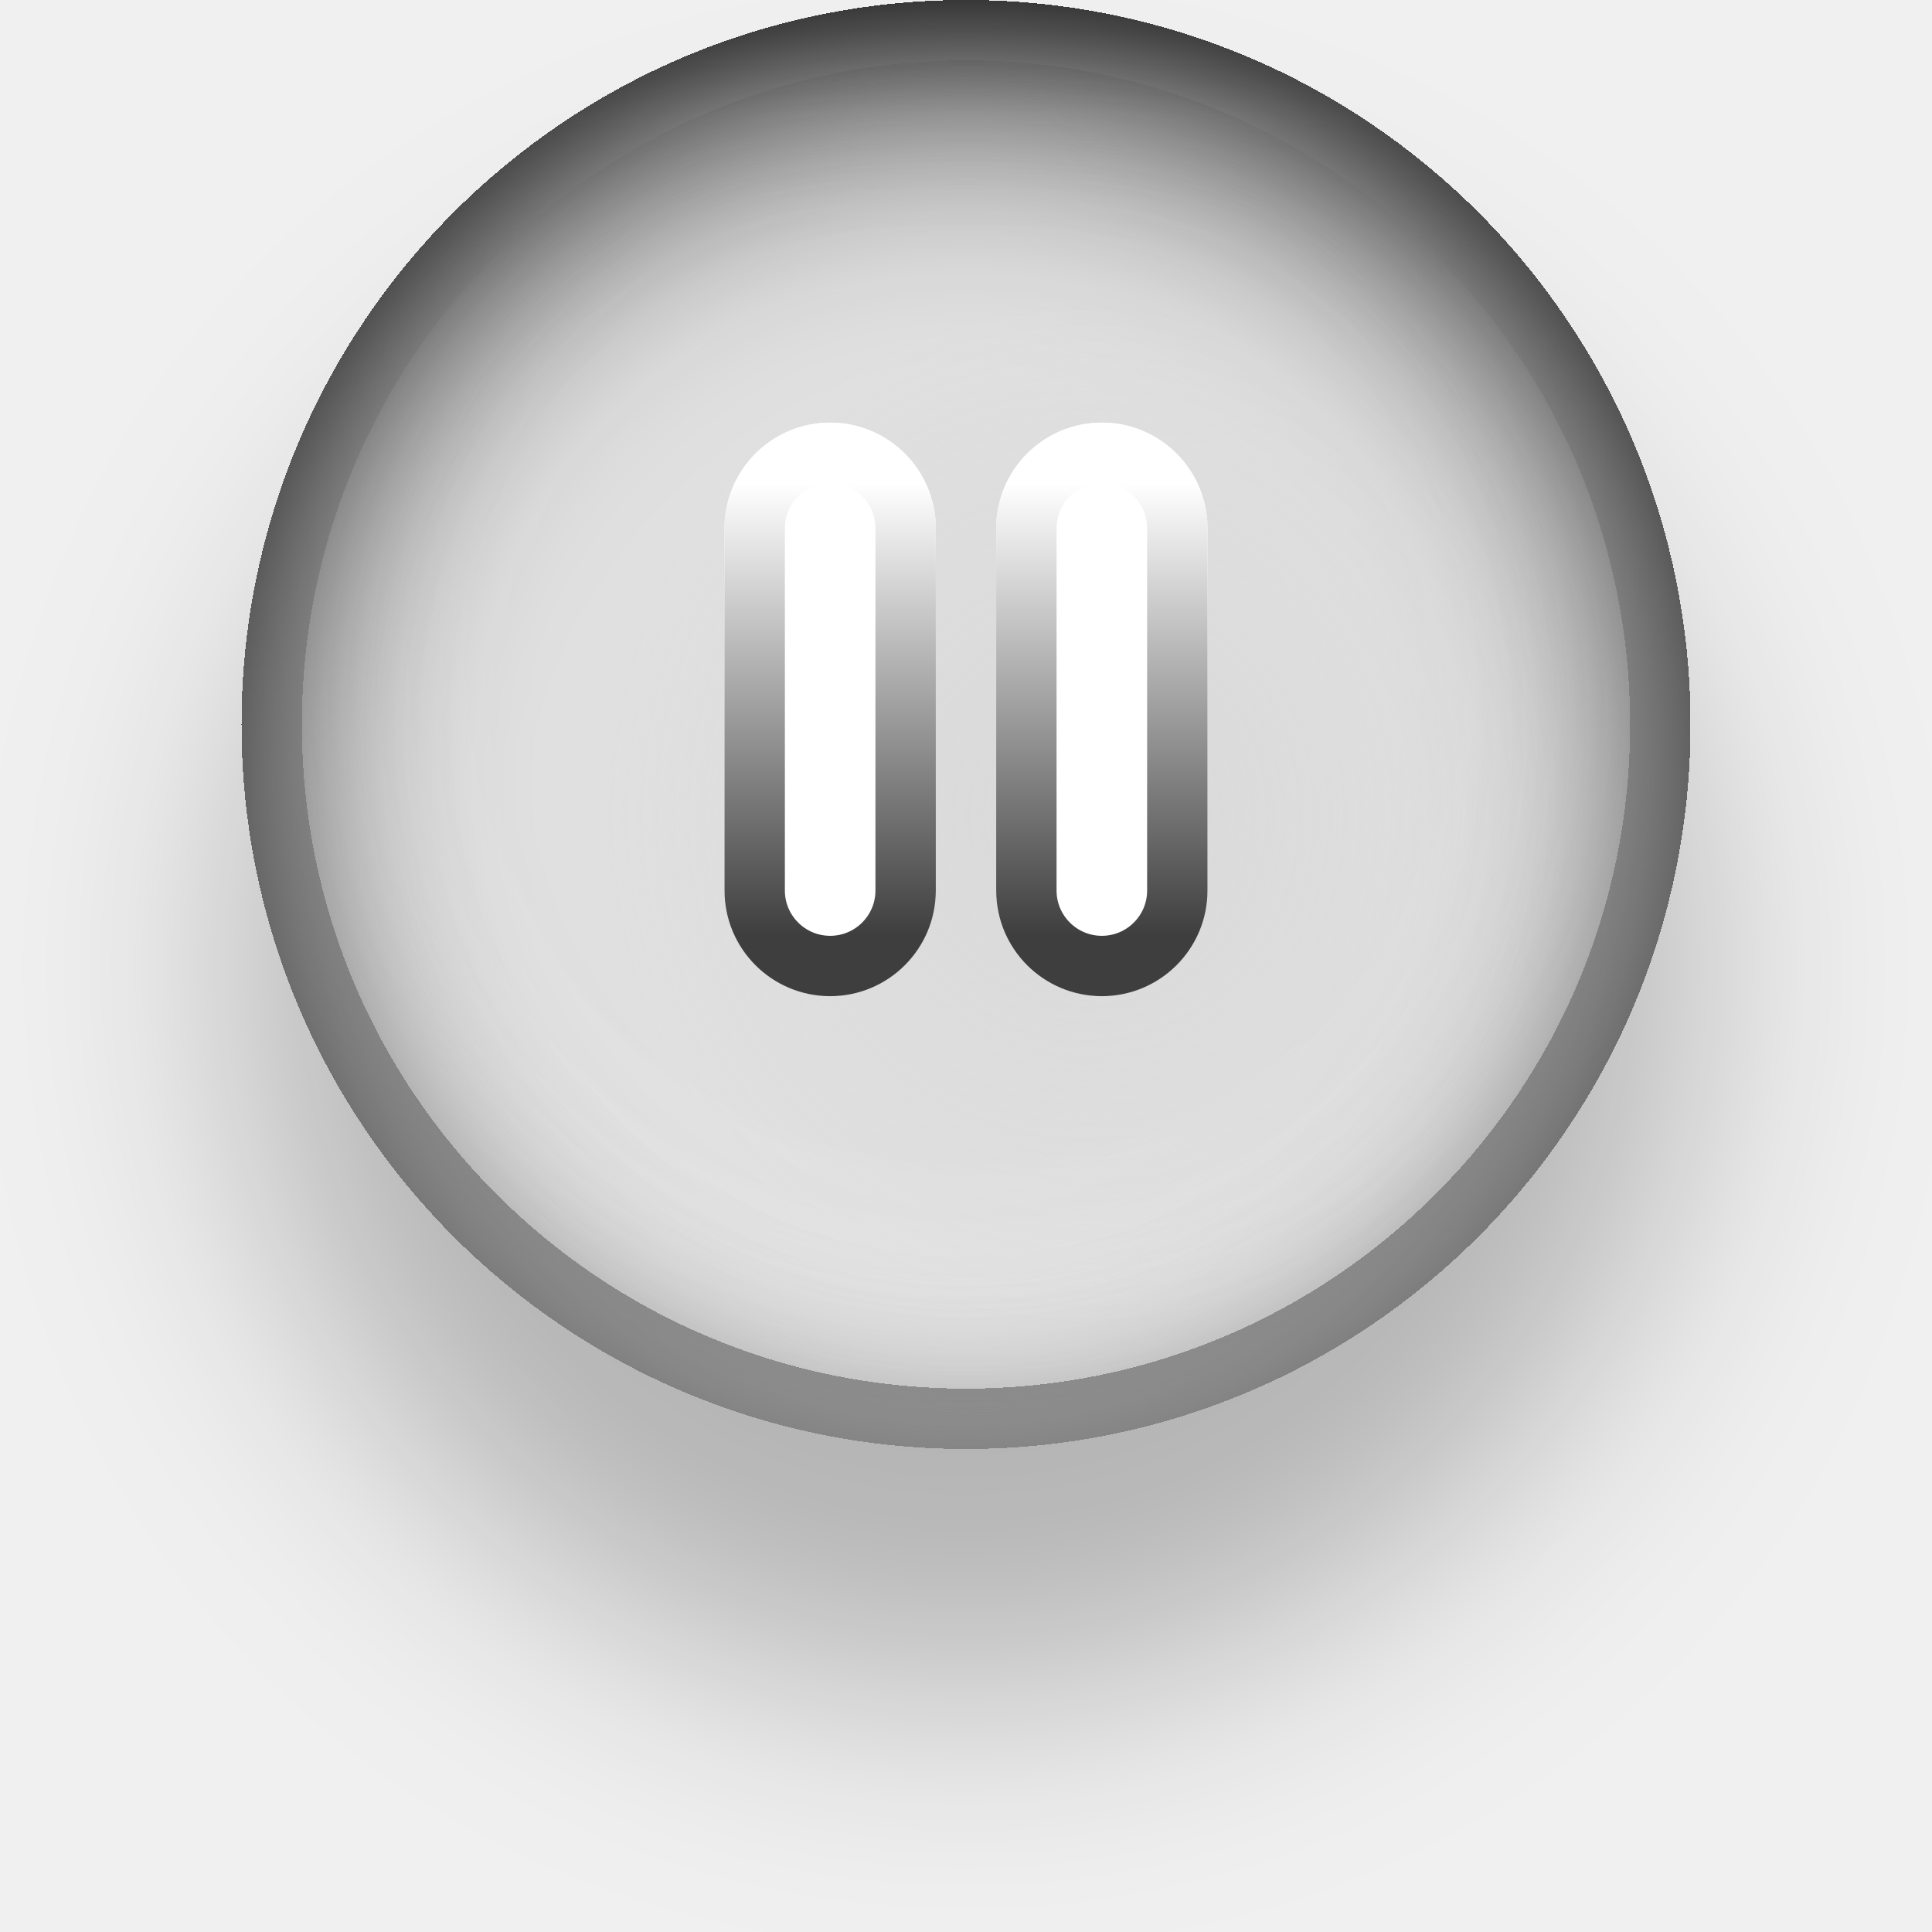
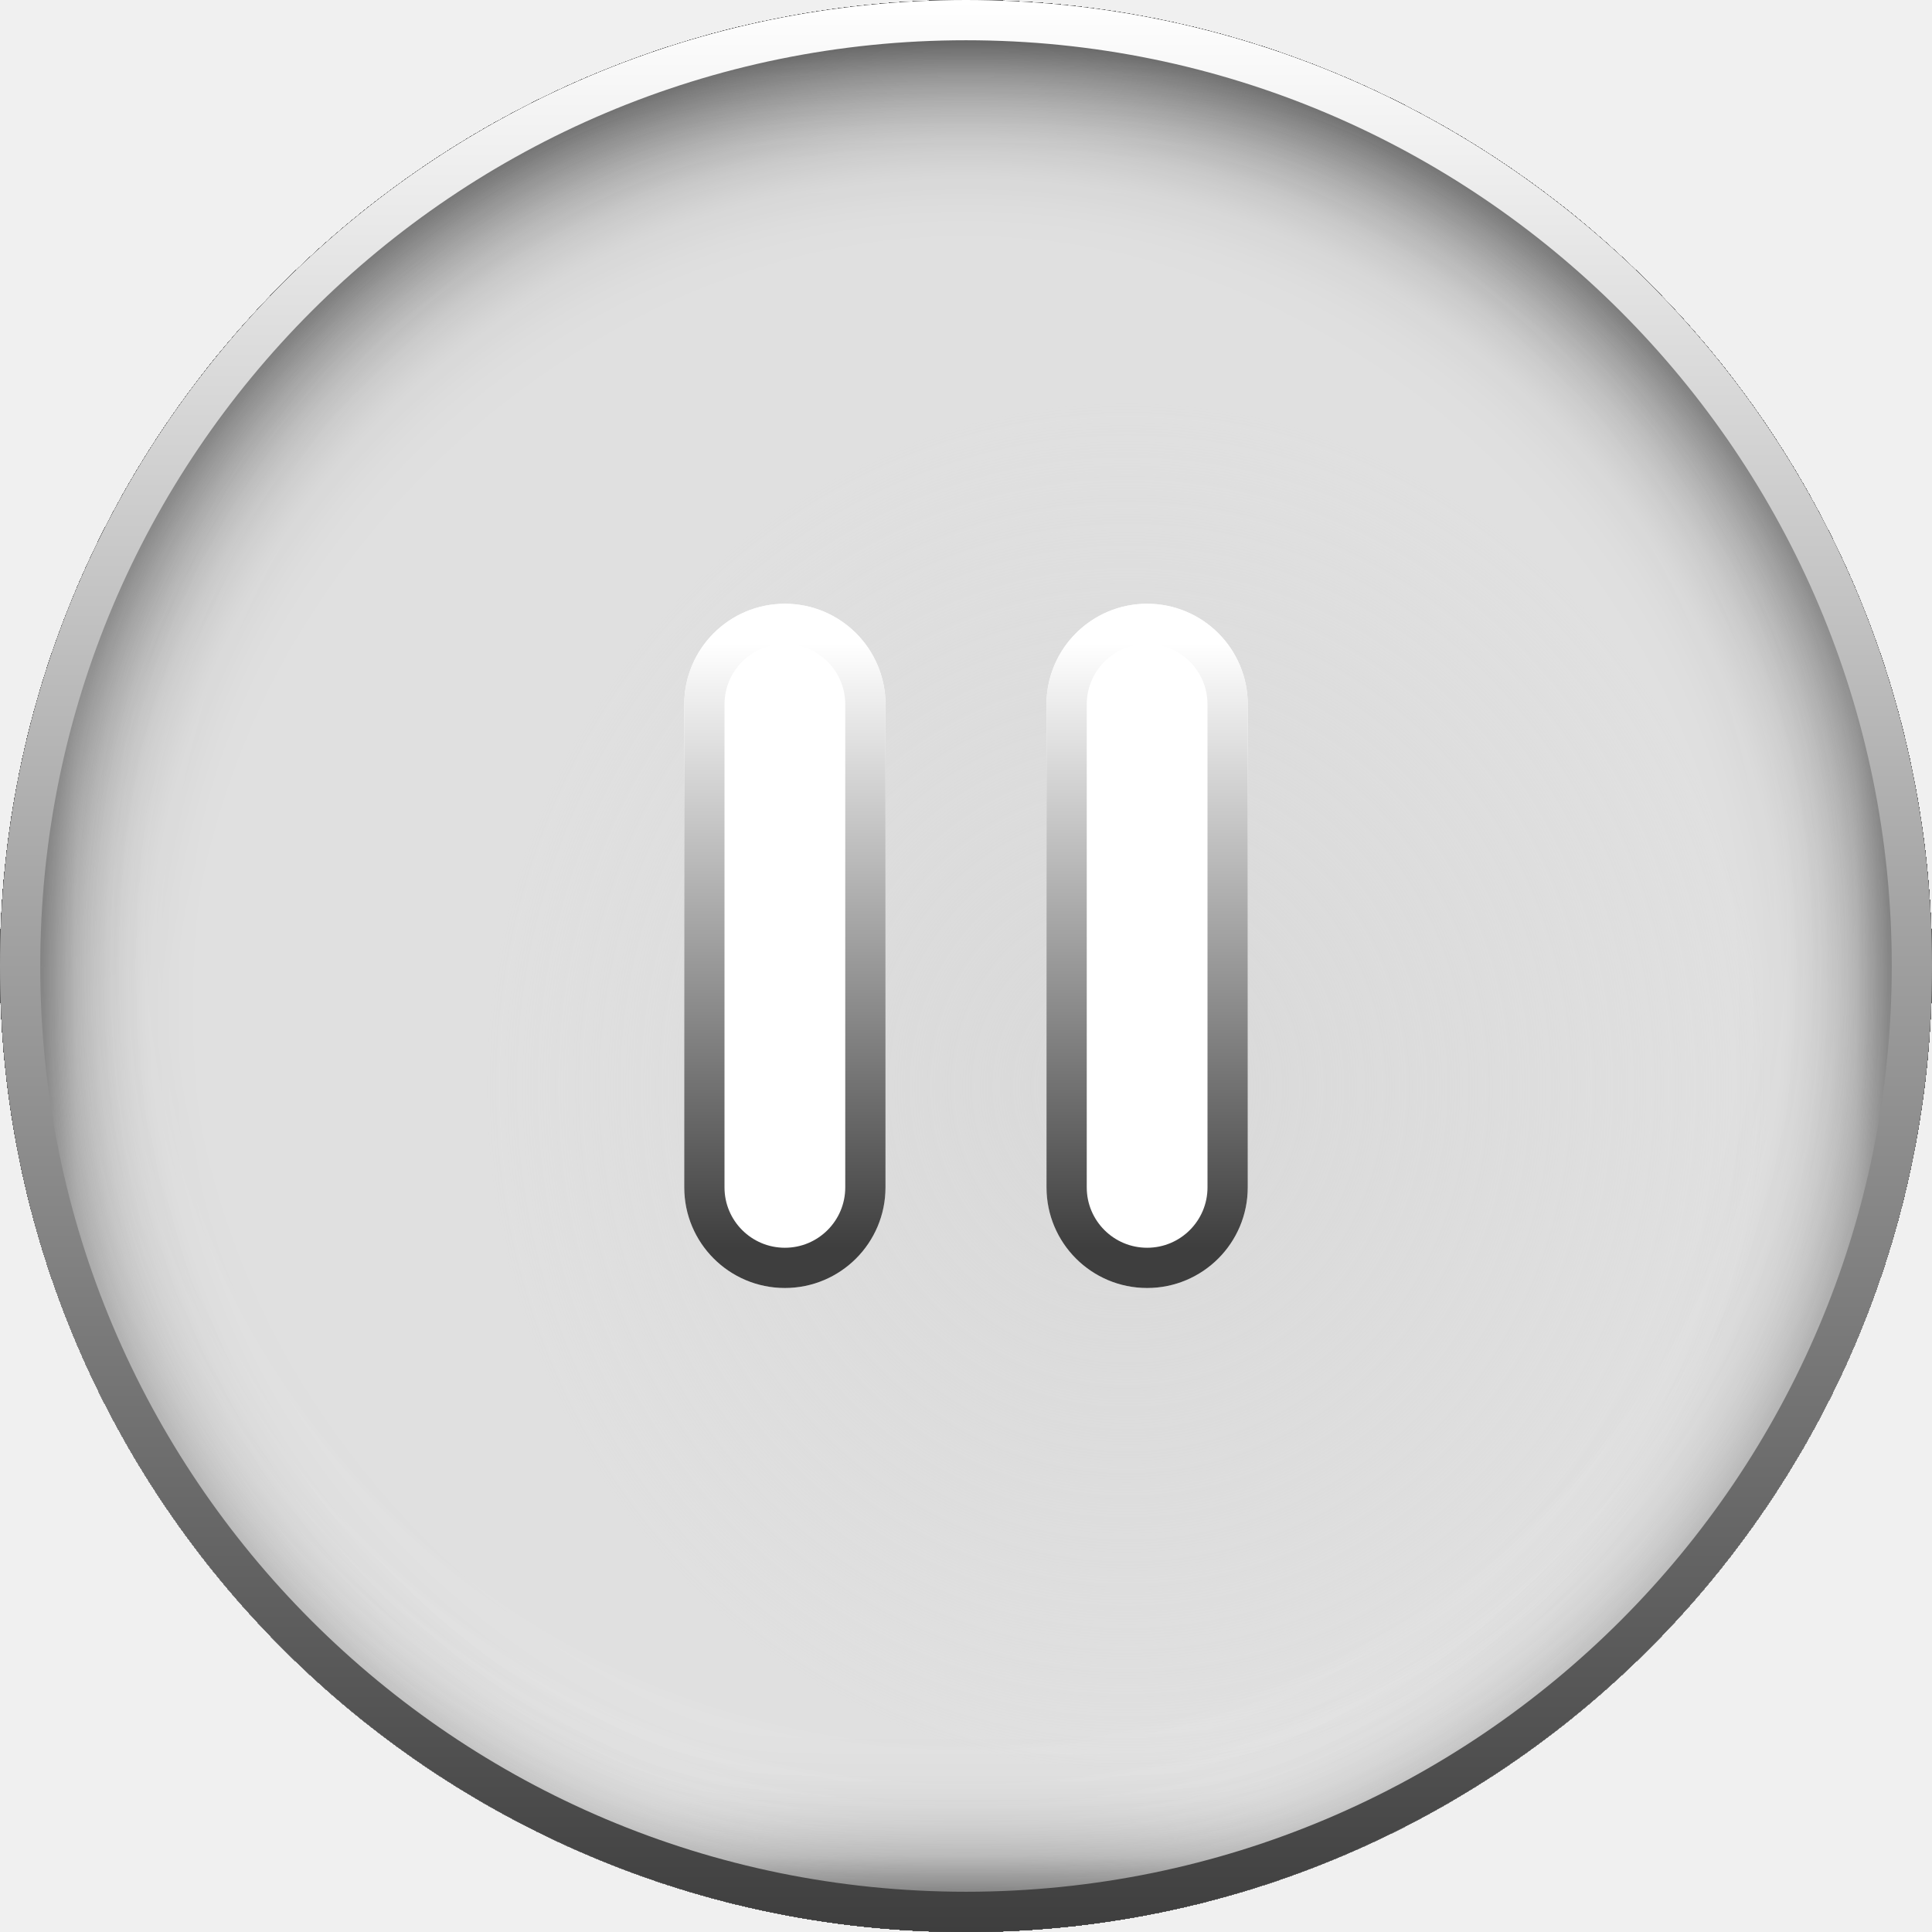
- <svg xmlns="http://www.w3.org/2000/svg" width="32" height="32" viewBox="0 0 32 32" fill="none">
-   <g filter="url(#filter0_dii_602_3370)">
-     <circle cx="16" cy="12" r="12" fill="black" fill-opacity="0.07" shape-rendering="crispEdges" />
-     <circle cx="16" cy="12" r="11.5" stroke="url(#paint0_linear_602_3370)" shape-rendering="crispEdges" />
+ <svg xmlns="http://www.w3.org/2000/svg" width="48" height="48" viewBox="0 0 48 48" fill="none">
+   <g filter="url(#filter0_ii_678_2254)">
+     <circle cx="24" cy="24" r="24" fill="black" fill-opacity="0.07" />
  </g>
-   <ellipse cx="18" cy="13.5" rx="8" ry="8.5" fill="url(#paint1_radial_602_3370)" />
-   <path d="M19.5 14.75V8.75C19.5 8.06 18.94 7.5 18.25 7.5C17.56 7.5 17 8.06 17 8.75V14.75C17 15.44 17.56 16 18.25 16C18.94 16 19.5 15.44 19.5 14.75Z" fill="white" />
-   <path d="M19.5 14.75V8.75C19.5 8.06 18.94 7.5 18.25 7.5C17.56 7.5 17 8.06 17 8.75V14.75C17 15.44 17.56 16 18.25 16C18.94 16 19.5 15.44 19.5 14.75Z" stroke="white" stroke-linecap="round" stroke-linejoin="round" />
-   <path d="M19.5 14.75V8.75C19.5 8.06 18.94 7.5 18.25 7.5C17.56 7.5 17 8.06 17 8.75V14.75C17 15.44 17.56 16 18.25 16C18.94 16 19.5 15.44 19.5 14.75Z" stroke="url(#paint2_linear_602_3370)" stroke-linecap="round" stroke-linejoin="round" />
-   <path d="M15 14.75V8.75C15 8.06 14.44 7.5 13.75 7.5C13.06 7.5 12.5 8.06 12.5 8.75V14.75C12.5 15.44 13.06 16 13.75 16C14.44 16 15 15.44 15 14.75Z" fill="white" />
-   <path d="M15 14.75V8.75C15 8.06 14.44 7.5 13.75 7.5C13.06 7.5 12.5 8.06 12.5 8.75V14.75C12.5 15.44 13.06 16 13.75 16C14.44 16 15 15.44 15 14.75Z" stroke="white" stroke-linecap="round" stroke-linejoin="round" />
-   <path d="M15 14.75V8.75C15 8.06 14.44 7.5 13.75 7.5C13.06 7.5 12.5 8.06 12.5 8.75V14.75C12.5 15.44 13.06 16 13.75 16C14.44 16 15 15.44 15 14.75Z" stroke="url(#paint3_linear_602_3370)" stroke-linecap="round" stroke-linejoin="round" />
+   <circle cx="24" cy="24" r="23.5" stroke="url(#paint0_linear_678_2254)" />
+   <ellipse cx="28" cy="27" rx="16" ry="17" fill="url(#paint1_radial_678_2254)" />
+   <path d="M30.5 29.5V17.5C30.5 16.395 29.605 15.5 28.5 15.5C27.395 15.5 26.5 16.395 26.5 17.5V29.5C26.5 30.605 27.395 31.5 28.5 31.5C29.605 31.5 30.5 30.605 30.5 29.5Z" fill="white" />
+   <path d="M30.5 29.5V17.5C30.5 16.395 29.605 15.5 28.5 15.5C27.395 15.5 26.5 16.395 26.5 17.5V29.5C26.5 30.605 27.395 31.5 28.5 31.5C29.605 31.5 30.5 30.605 30.5 29.5Z" stroke="white" stroke-linecap="round" stroke-linejoin="round" />
+   <path d="M30.5 29.5V17.5C30.5 16.395 29.605 15.5 28.5 15.5C27.395 15.5 26.5 16.395 26.5 17.5V29.5C26.5 30.605 27.395 31.5 28.5 31.5C29.605 31.5 30.5 30.605 30.5 29.5Z" stroke="url(#paint2_linear_678_2254)" stroke-linecap="round" stroke-linejoin="round" />
+   <path d="M21.5 29.5V17.5C21.5 16.395 20.605 15.5 19.5 15.5C18.395 15.5 17.5 16.395 17.5 17.5V29.5C17.5 30.605 18.395 31.5 19.5 31.5C20.605 31.5 21.5 30.605 21.5 29.5Z" fill="white" />
+   <path d="M21.5 29.5V17.5C21.5 16.395 20.605 15.5 19.5 15.5C18.395 15.5 17.5 16.395 17.5 17.5V29.5C17.5 30.605 18.395 31.5 19.5 31.5C20.605 31.5 21.5 30.605 21.5 29.5Z" stroke="white" stroke-linecap="round" stroke-linejoin="round" />
+   <path d="M21.5 29.5V17.5C21.5 16.395 20.605 15.5 19.5 15.5C18.395 15.5 17.5 16.395 17.5 17.5V29.5C17.5 30.605 18.395 31.5 19.5 31.5C20.605 31.5 21.5 30.605 21.5 29.5Z" stroke="url(#paint3_linear_678_2254)" stroke-linecap="round" stroke-linejoin="round" />
  <defs>
-     <filter id="filter0_dii_602_3370" x="0" y="-1" width="32" height="33" filterUnits="userSpaceOnUse" color-interpolation-filters="sRGB">
+     <filter id="filter0_ii_678_2254" x="0" y="-1" width="48" height="50" filterUnits="userSpaceOnUse" color-interpolation-filters="sRGB">
      <feFlood flood-opacity="0" result="BackgroundImageFix" />
-       <feColorMatrix in="SourceAlpha" type="matrix" values="0 0 0 0 0 0 0 0 0 0 0 0 0 0 0 0 0 0 127 0" result="hardAlpha" />
-       <feOffset dy="4" />
-       <feGaussianBlur stdDeviation="2" />
-       <feComposite in2="hardAlpha" operator="out" />
-       <feColorMatrix type="matrix" values="0 0 0 0 0 0 0 0 0 0 0 0 0 0 0 0 0 0 0.25 0" />
-       <feBlend mode="normal" in2="BackgroundImageFix" result="effect1_dropShadow_602_3370" />
-       <feBlend mode="normal" in="SourceGraphic" in2="effect1_dropShadow_602_3370" result="shape" />
+       <feBlend mode="normal" in="SourceGraphic" in2="BackgroundImageFix" result="shape" />
      <feColorMatrix in="SourceAlpha" type="matrix" values="0 0 0 0 0 0 0 0 0 0 0 0 0 0 0 0 0 0 127 0" result="hardAlpha" />
      <feOffset dy="-1" />
      <feGaussianBlur stdDeviation="2" />
      <feComposite in2="hardAlpha" operator="arithmetic" k2="-1" k3="1" />
      <feColorMatrix type="matrix" values="0 0 0 0 1 0 0 0 0 1 0 0 0 0 1 0 0 0 1 0" />
-       <feBlend mode="normal" in2="shape" result="effect2_innerShadow_602_3370" />
+       <feBlend mode="normal" in2="shape" result="effect1_innerShadow_678_2254" />
      <feColorMatrix in="SourceAlpha" type="matrix" values="0 0 0 0 0 0 0 0 0 0 0 0 0 0 0 0 0 0 127 0" result="hardAlpha" />
      <feOffset dy="1" />
      <feGaussianBlur stdDeviation="2" />
      <feComposite in2="hardAlpha" operator="arithmetic" k2="-1" k3="1" />
      <feColorMatrix type="matrix" values="0 0 0 0 0 0 0 0 0 0 0 0 0 0 0 0 0 0 1 0" />
-       <feBlend mode="normal" in2="effect2_innerShadow_602_3370" result="effect3_innerShadow_602_3370" />
+       <feBlend mode="normal" in2="effect1_innerShadow_678_2254" result="effect2_innerShadow_678_2254" />
    </filter>
-     <linearGradient id="paint0_linear_602_3370" x1="16" y1="0" x2="16" y2="24" gradientUnits="userSpaceOnUse">
+     <linearGradient id="paint0_linear_678_2254" x1="24" y1="0" x2="24" y2="48" gradientUnits="userSpaceOnUse">
      <stop stop-color="white" />
      <stop offset="1" stop-color="#3E3E3E" />
    </linearGradient>
-     <radialGradient id="paint1_radial_602_3370" cx="0" cy="0" r="1" gradientUnits="userSpaceOnUse" gradientTransform="translate(18 13.5) rotate(90) scale(8.5 8)">
+     <radialGradient id="paint1_radial_678_2254" cx="0" cy="0" r="1" gradientUnits="userSpaceOnUse" gradientTransform="translate(28 27) rotate(90) scale(17 16)">
      <stop stop-color="#D9D9D9" />
      <stop offset="1" stop-color="#D9D9D9" stop-opacity="0" />
    </radialGradient>
-     <linearGradient id="paint2_linear_602_3370" x1="18.25" y1="8" x2="18.25" y2="15.5" gradientUnits="userSpaceOnUse">
+     <linearGradient id="paint2_linear_678_2254" x1="28.5" y1="16" x2="28.5" y2="31" gradientUnits="userSpaceOnUse">
      <stop stop-color="white" />
      <stop offset="1" stop-color="#3E3E3E" />
    </linearGradient>
-     <linearGradient id="paint3_linear_602_3370" x1="13.75" y1="8" x2="13.75" y2="15.5" gradientUnits="userSpaceOnUse">
+     <linearGradient id="paint3_linear_678_2254" x1="19.5" y1="16" x2="19.5" y2="31" gradientUnits="userSpaceOnUse">
      <stop stop-color="white" />
      <stop offset="1" stop-color="#3E3E3E" />
    </linearGradient>
  </defs>
</svg>
